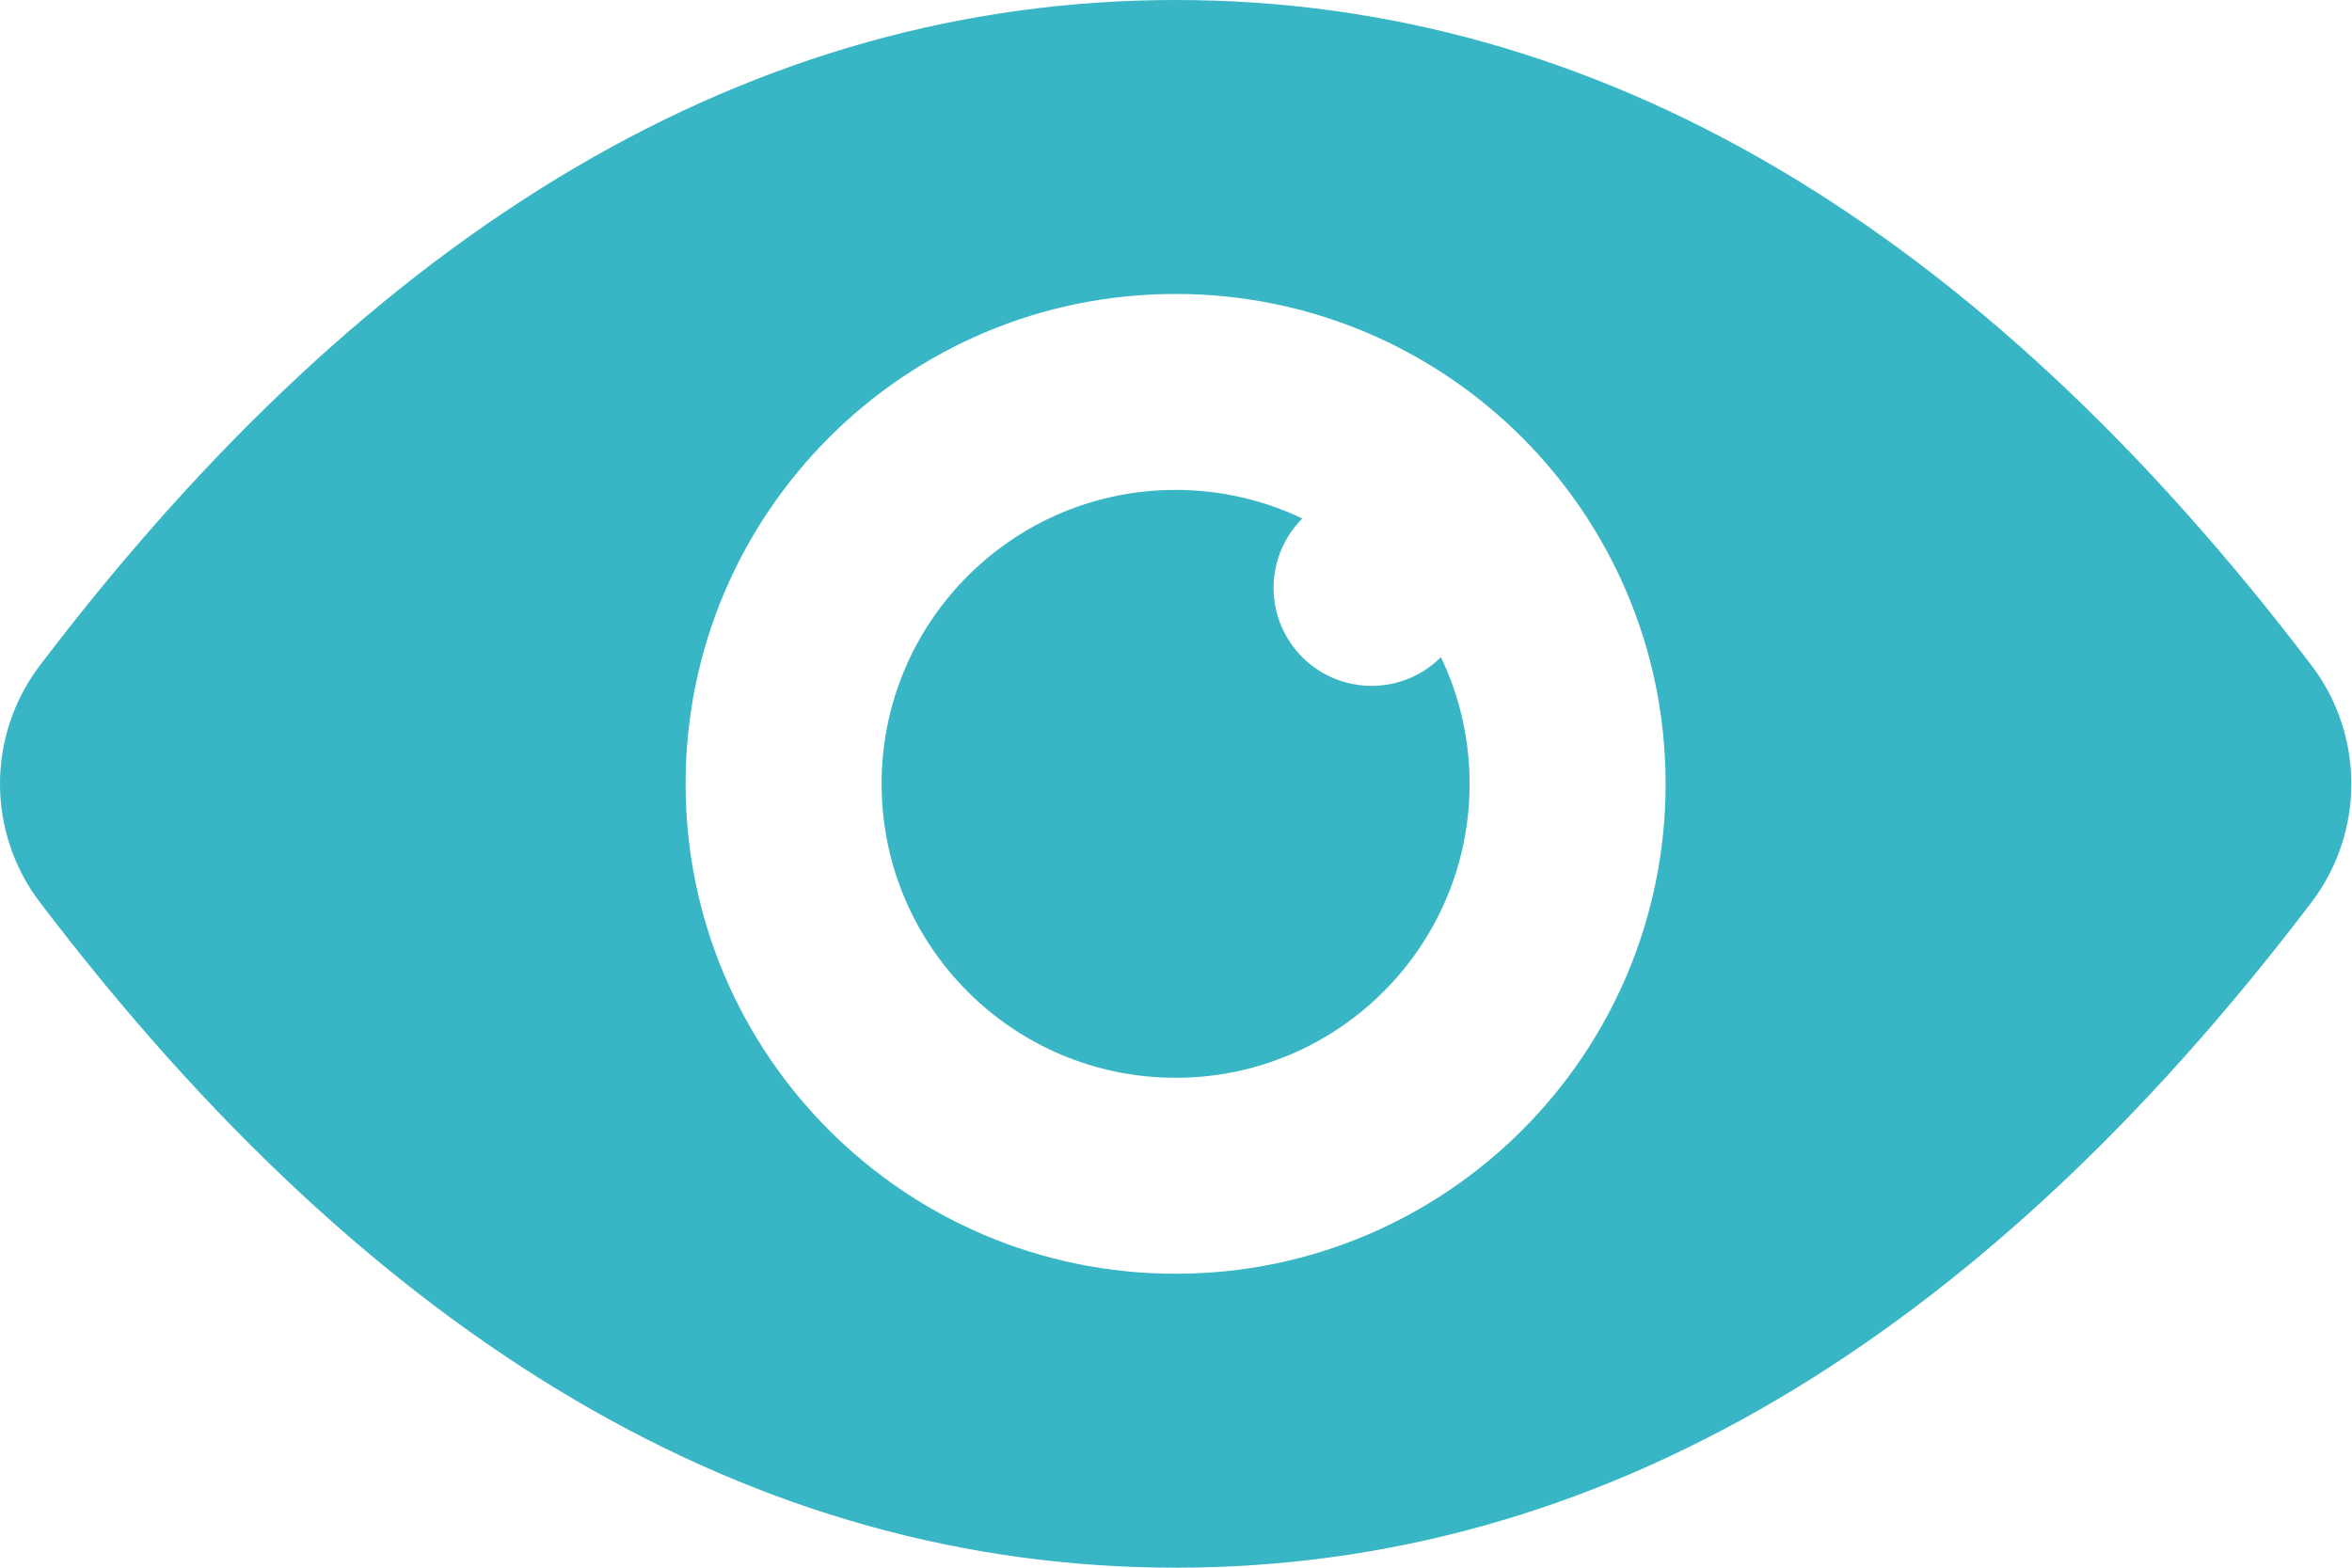
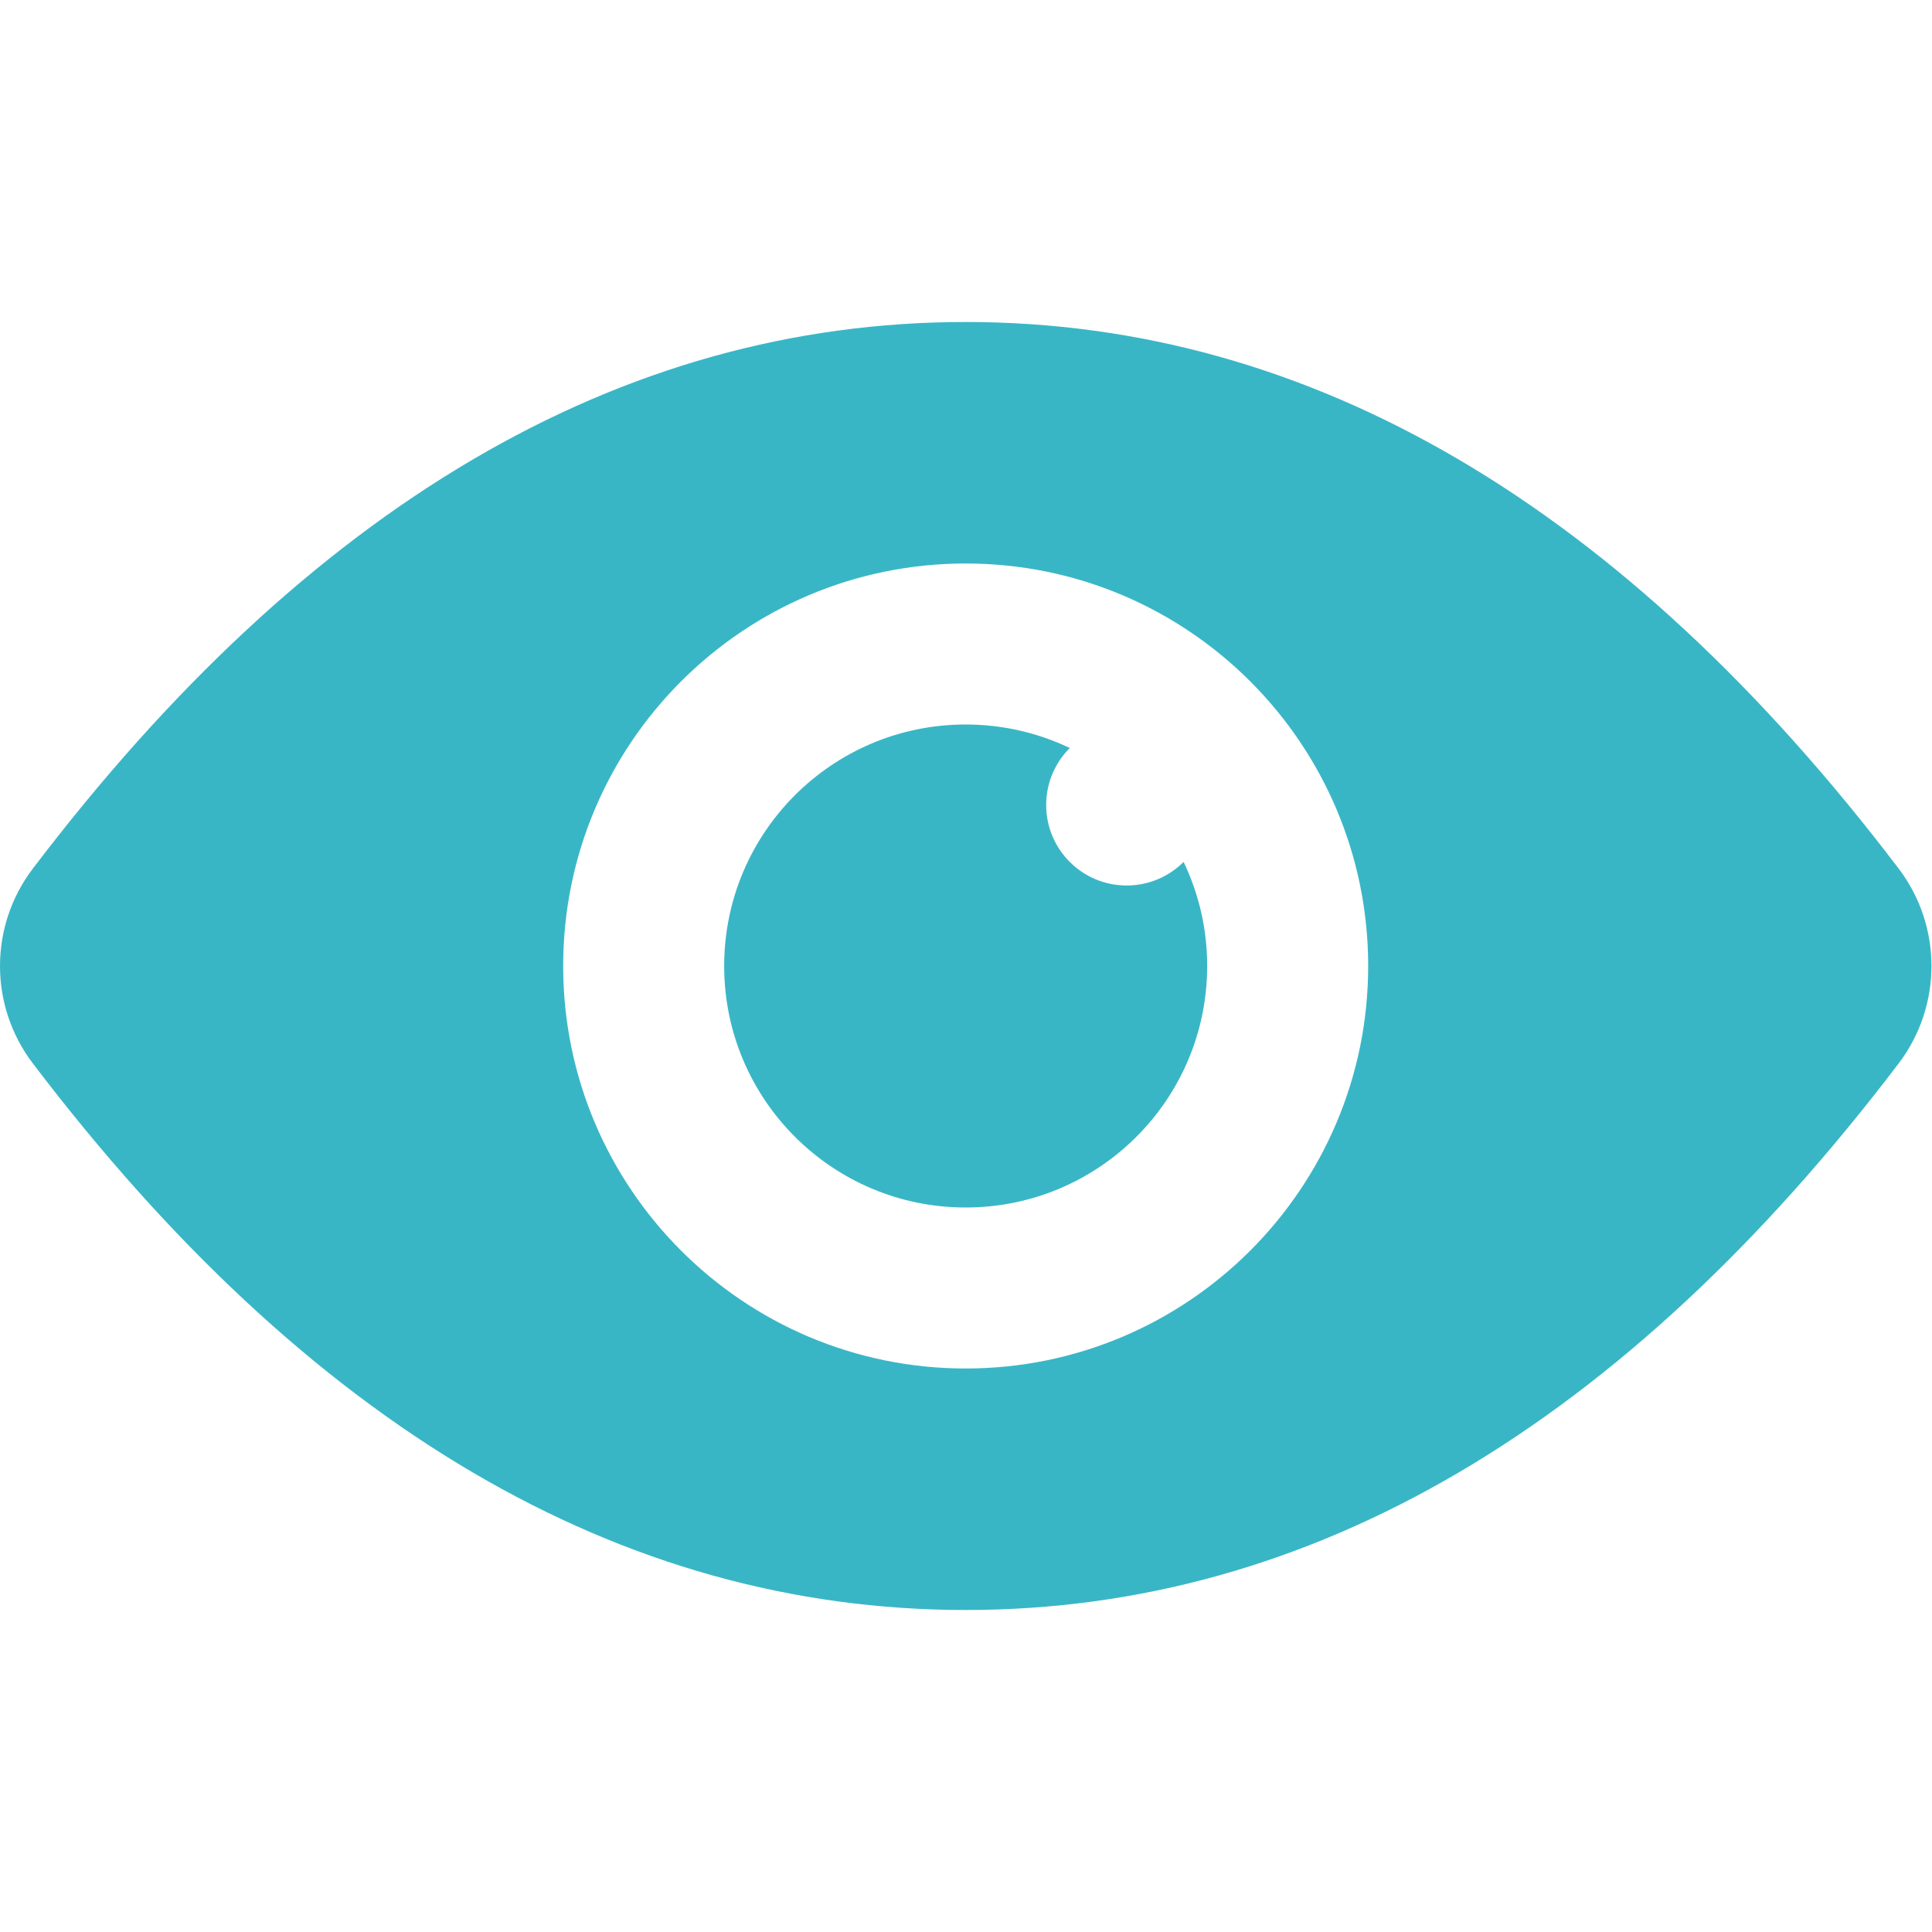
- <svg xmlns="http://www.w3.org/2000/svg" width="24" height="16" viewBox="0 0 24 16" fill="none">
-   <path fill-rule="evenodd" clip-rule="evenodd" d="M13.289 5.292C13.108 5.473 12.996 5.724 12.996 6C12.996 6.552 13.443 7 13.996 7C14.272 7 14.522 6.888 14.703 6.707C14.891 7.098 14.996 7.537 14.996 8C14.996 9.657 13.652 11 11.996 11C10.339 11 8.996 9.657 8.996 8C8.996 6.343 10.339 5 11.996 5C12.459 5 12.898 5.105 13.289 5.292ZM11.997 16C7.697 16 3.823 13.704 0.408 9.21C-0.136 8.495 -0.136 7.505 0.408 6.79C3.823 2.296 7.697 0 11.997 0C16.296 0 20.171 2.296 23.586 6.79C24.129 7.505 24.129 8.495 23.586 9.21C20.171 13.704 16.296 16 11.997 16ZM11.996 13C14.757 13 16.996 10.761 16.996 8C16.996 5.239 14.757 3 11.996 3C9.234 3 6.996 5.239 6.996 8C6.996 10.761 9.234 13 11.996 13Z" fill="#39B6C6" />
+ <svg xmlns="http://www.w3.org/2000/svg" width="24" height="24" viewBox="0 0 24 24" fill="none">
+   <path fill-rule="evenodd" clip-rule="evenodd" d="M13.289 9.292C13.108 9.473 12.996 9.724 12.996 10C12.996 10.552 13.443 11 13.996 11C14.272 11 14.522 10.888 14.703 10.707C14.891 11.098 14.996 11.537 14.996 12C14.996 13.657 13.652 15 11.996 15C10.339 15 8.996 13.657 8.996 12C8.996 10.343 10.339 9 11.996 9C12.459 9 12.898 9.105 13.289 9.292ZM11.997 20C7.697 20 3.823 17.704 0.408 13.21C-0.136 12.495 -0.136 11.505 0.408 10.79C3.823 6.296 7.697 4 11.997 4C16.296 4 20.171 6.296 23.586 10.79C24.129 11.505 24.129 12.495 23.586 13.21C20.171 17.704 16.296 20 11.997 20ZM11.996 17C14.757 17 16.996 14.761 16.996 12C16.996 9.239 14.757 7 11.996 7C9.234 7 6.996 9.239 6.996 12C6.996 14.761 9.234 17 11.996 17Z" fill="#39B6C6" />
</svg>
